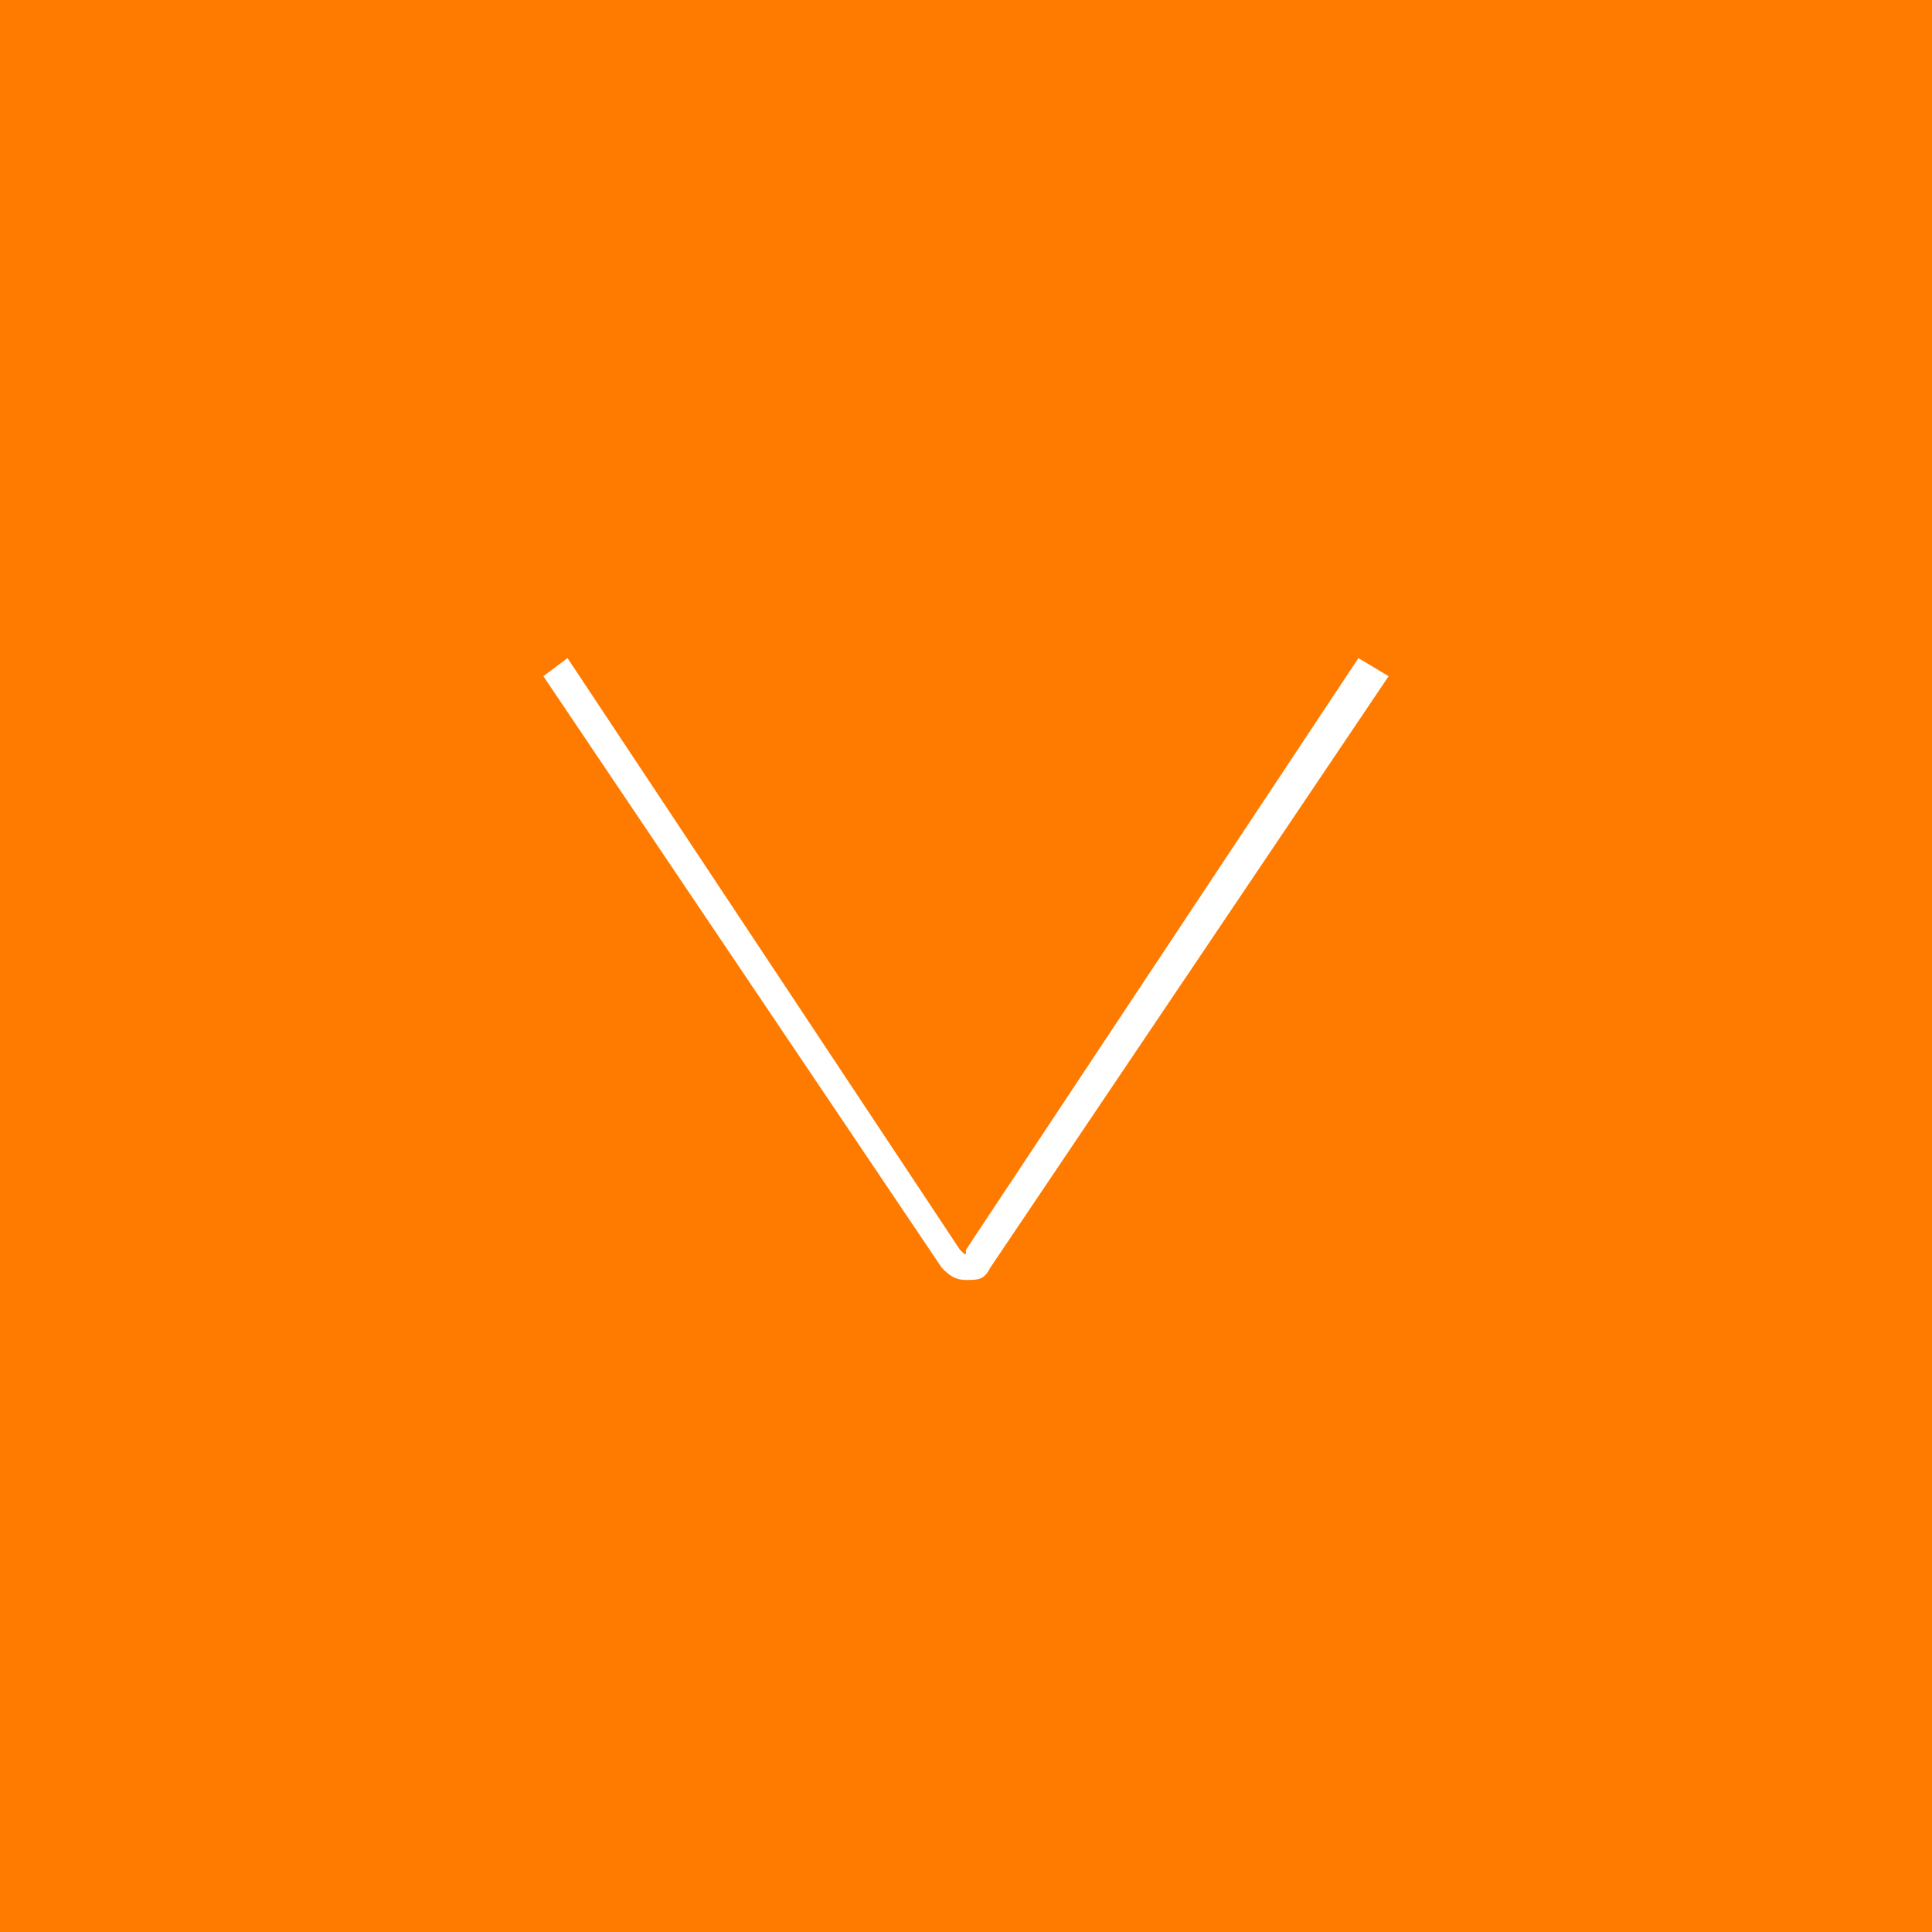
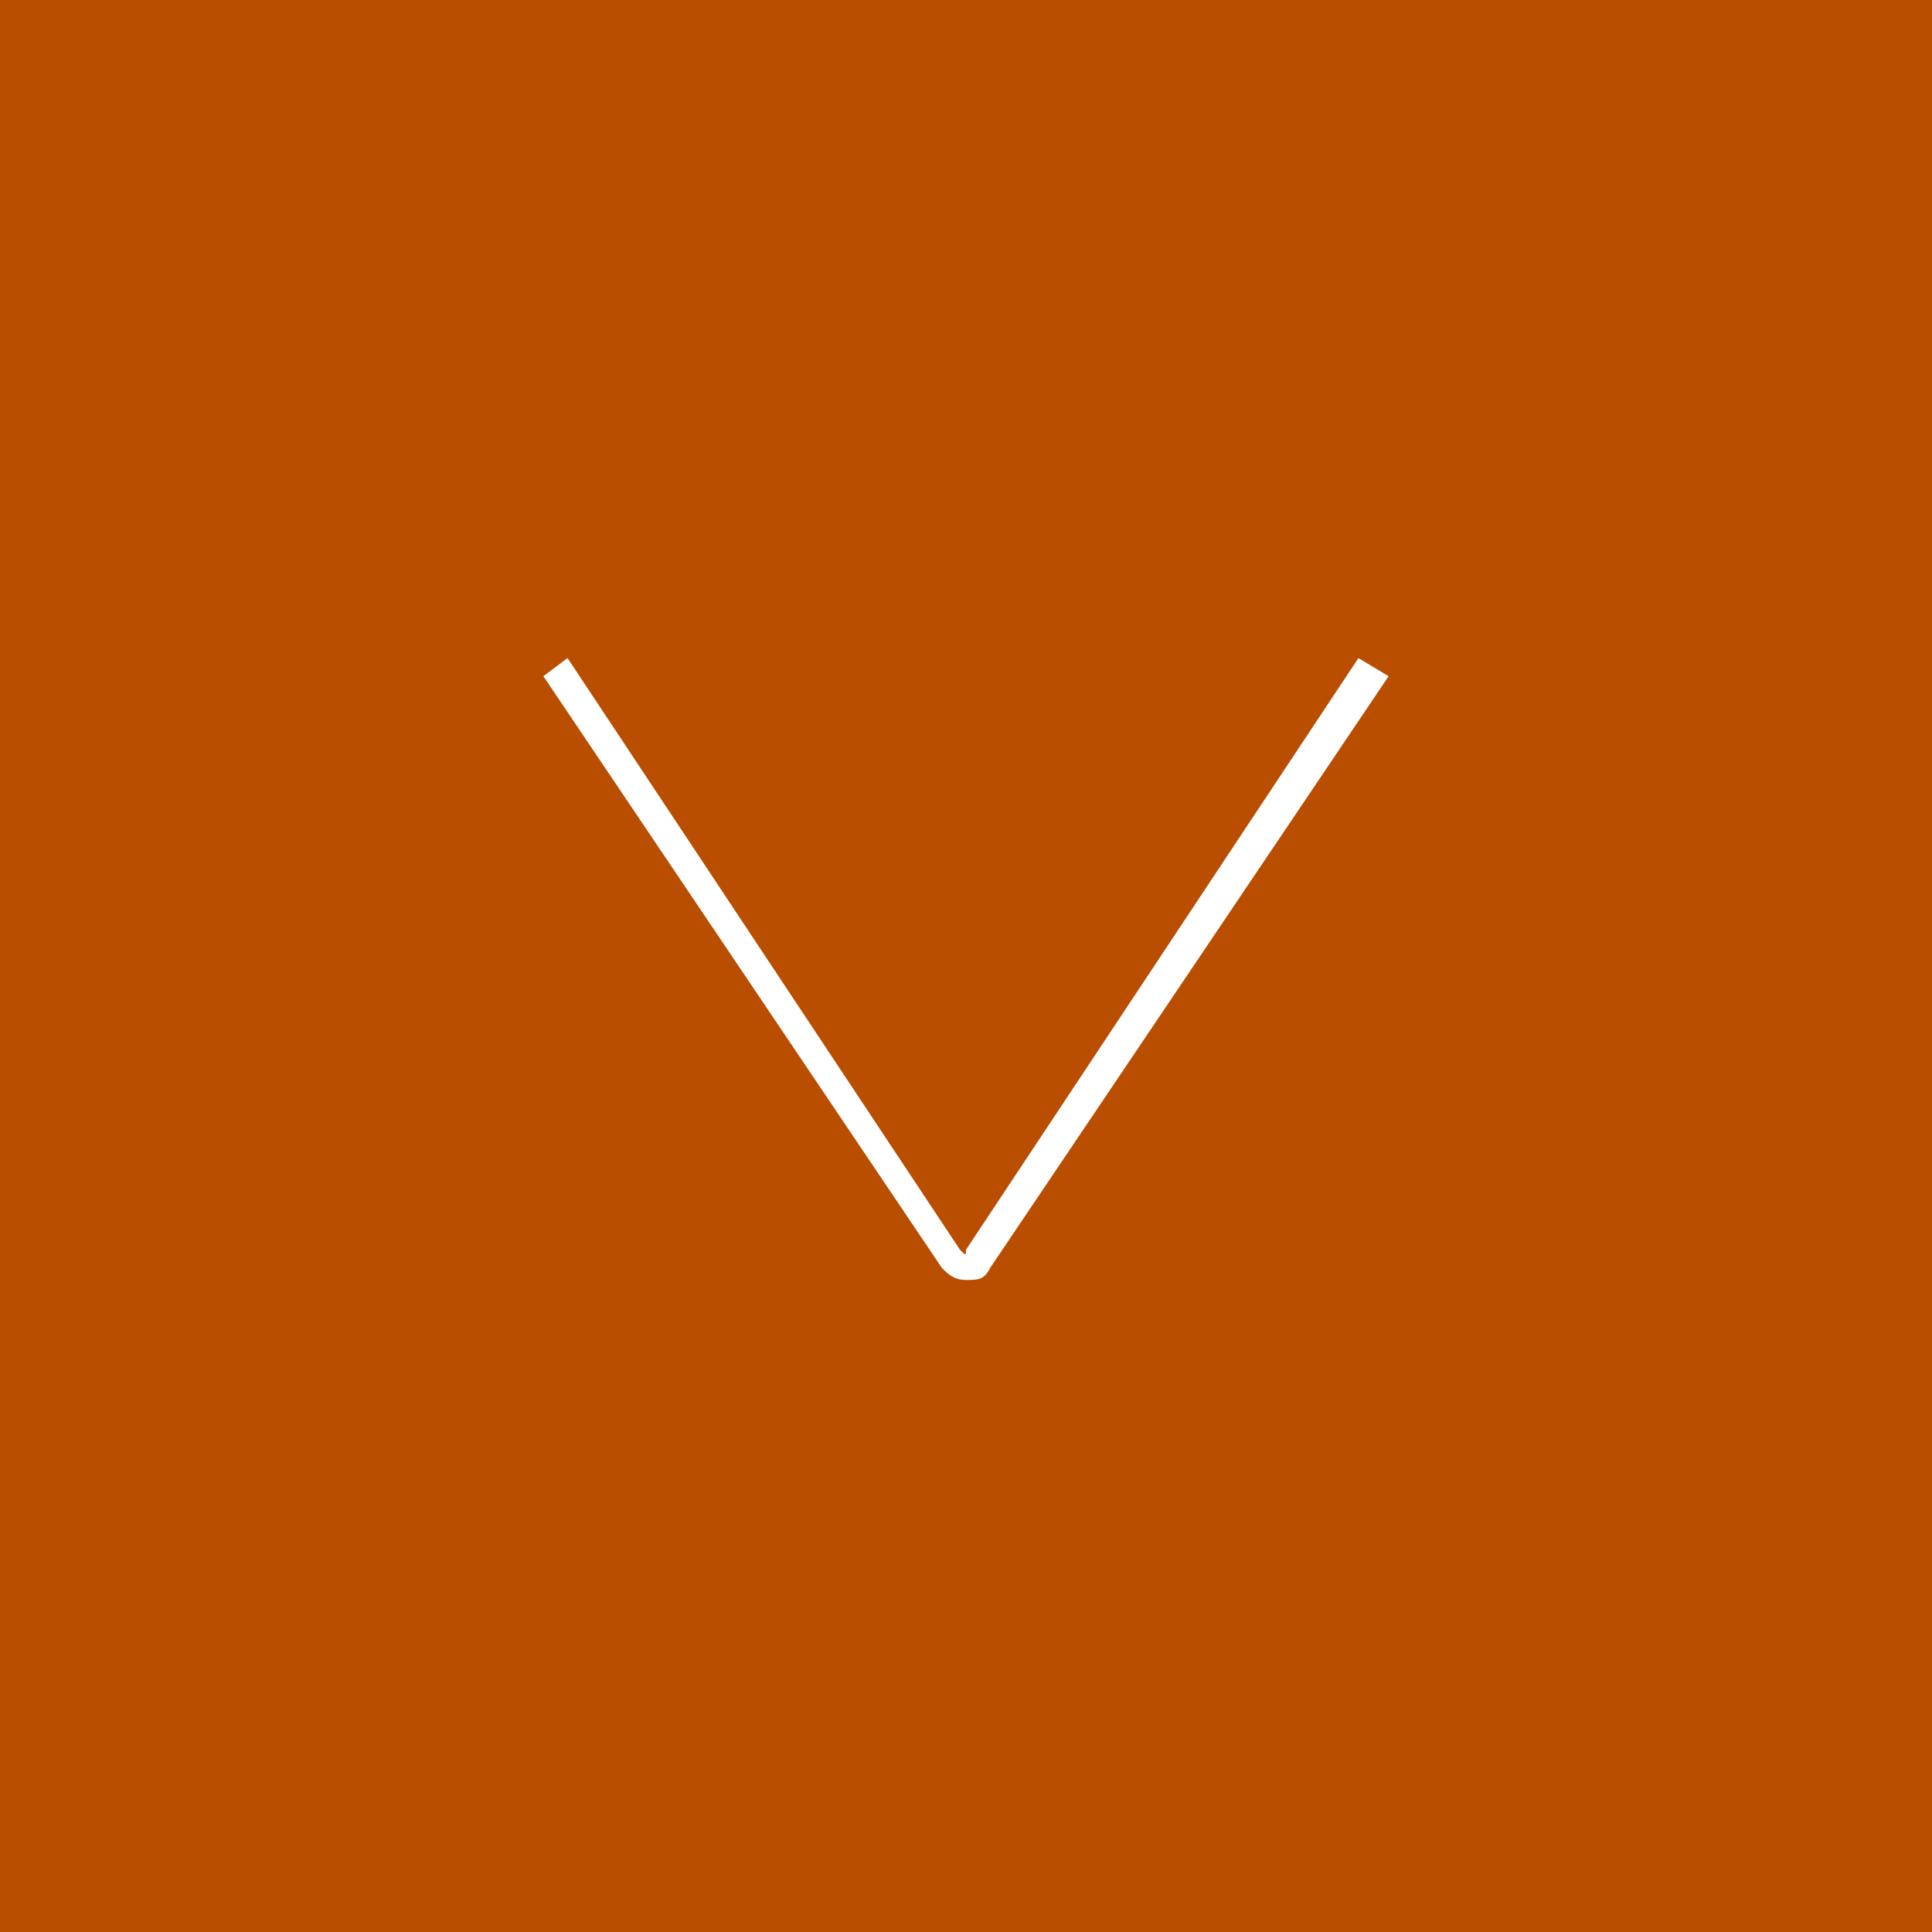
<svg xmlns="http://www.w3.org/2000/svg" version="1.1" id="Layer_1" x="0px" y="0px" viewBox="0 0 32 32" style="enable-background:new 0 0 32 32;" xml:space="preserve">
  <style type="text/css">
- 	.st0{fill:#FF7B00;}
+ 	.st0{fill:#BA4E00;}
	.st1{fill:#FFFFFF;}
</style>
  <g>
    <rect class="st0" width="32" height="32" />
  </g>
  <g>
    <path class="st0" d="M9.3,11l6.5,9.8c0.1,0.2,0.3,0.2,0.4,0l6.5-9.8" />
    <path class="st1" d="M23,11.2L16.4,21c-0.1,0.2-0.2,0.2-0.4,0.2s-0.3-0.1-0.4-0.2L9,11.2l0.4-0.3l6.5,9.8c0.1,0.1,0.1,0.1,0.1,0   l6.5-9.8" />
  </g>
</svg>
